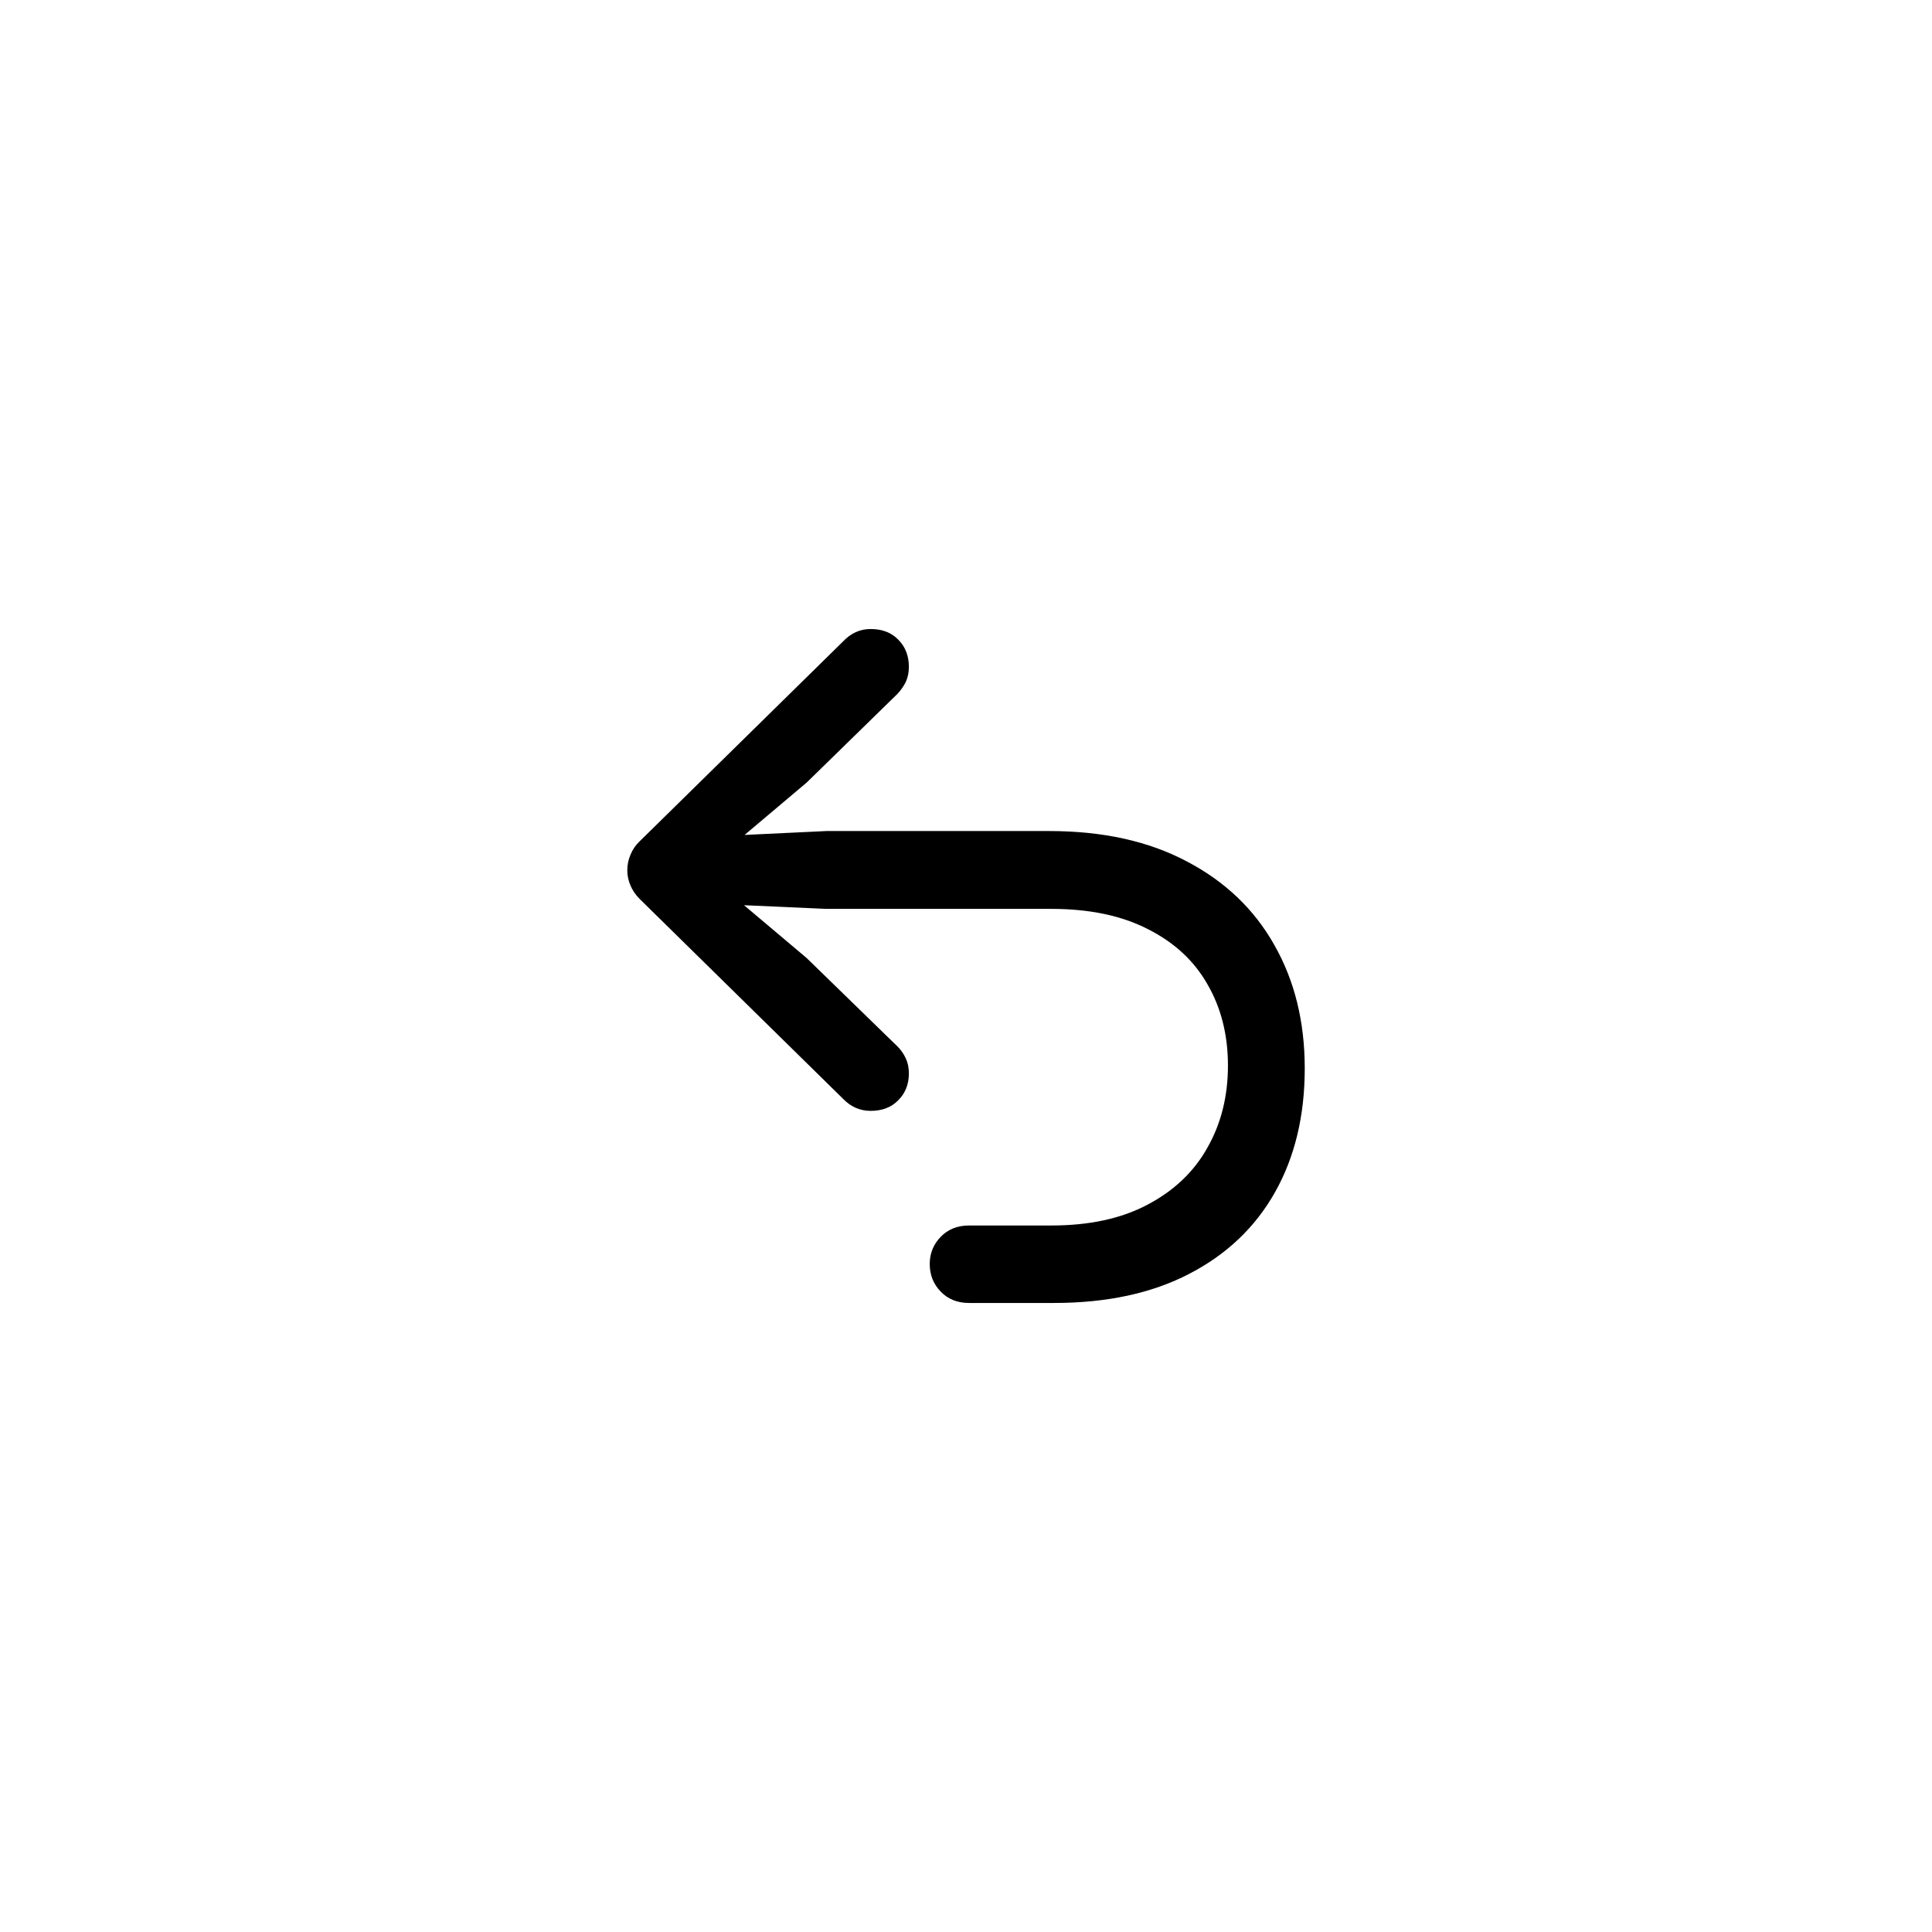
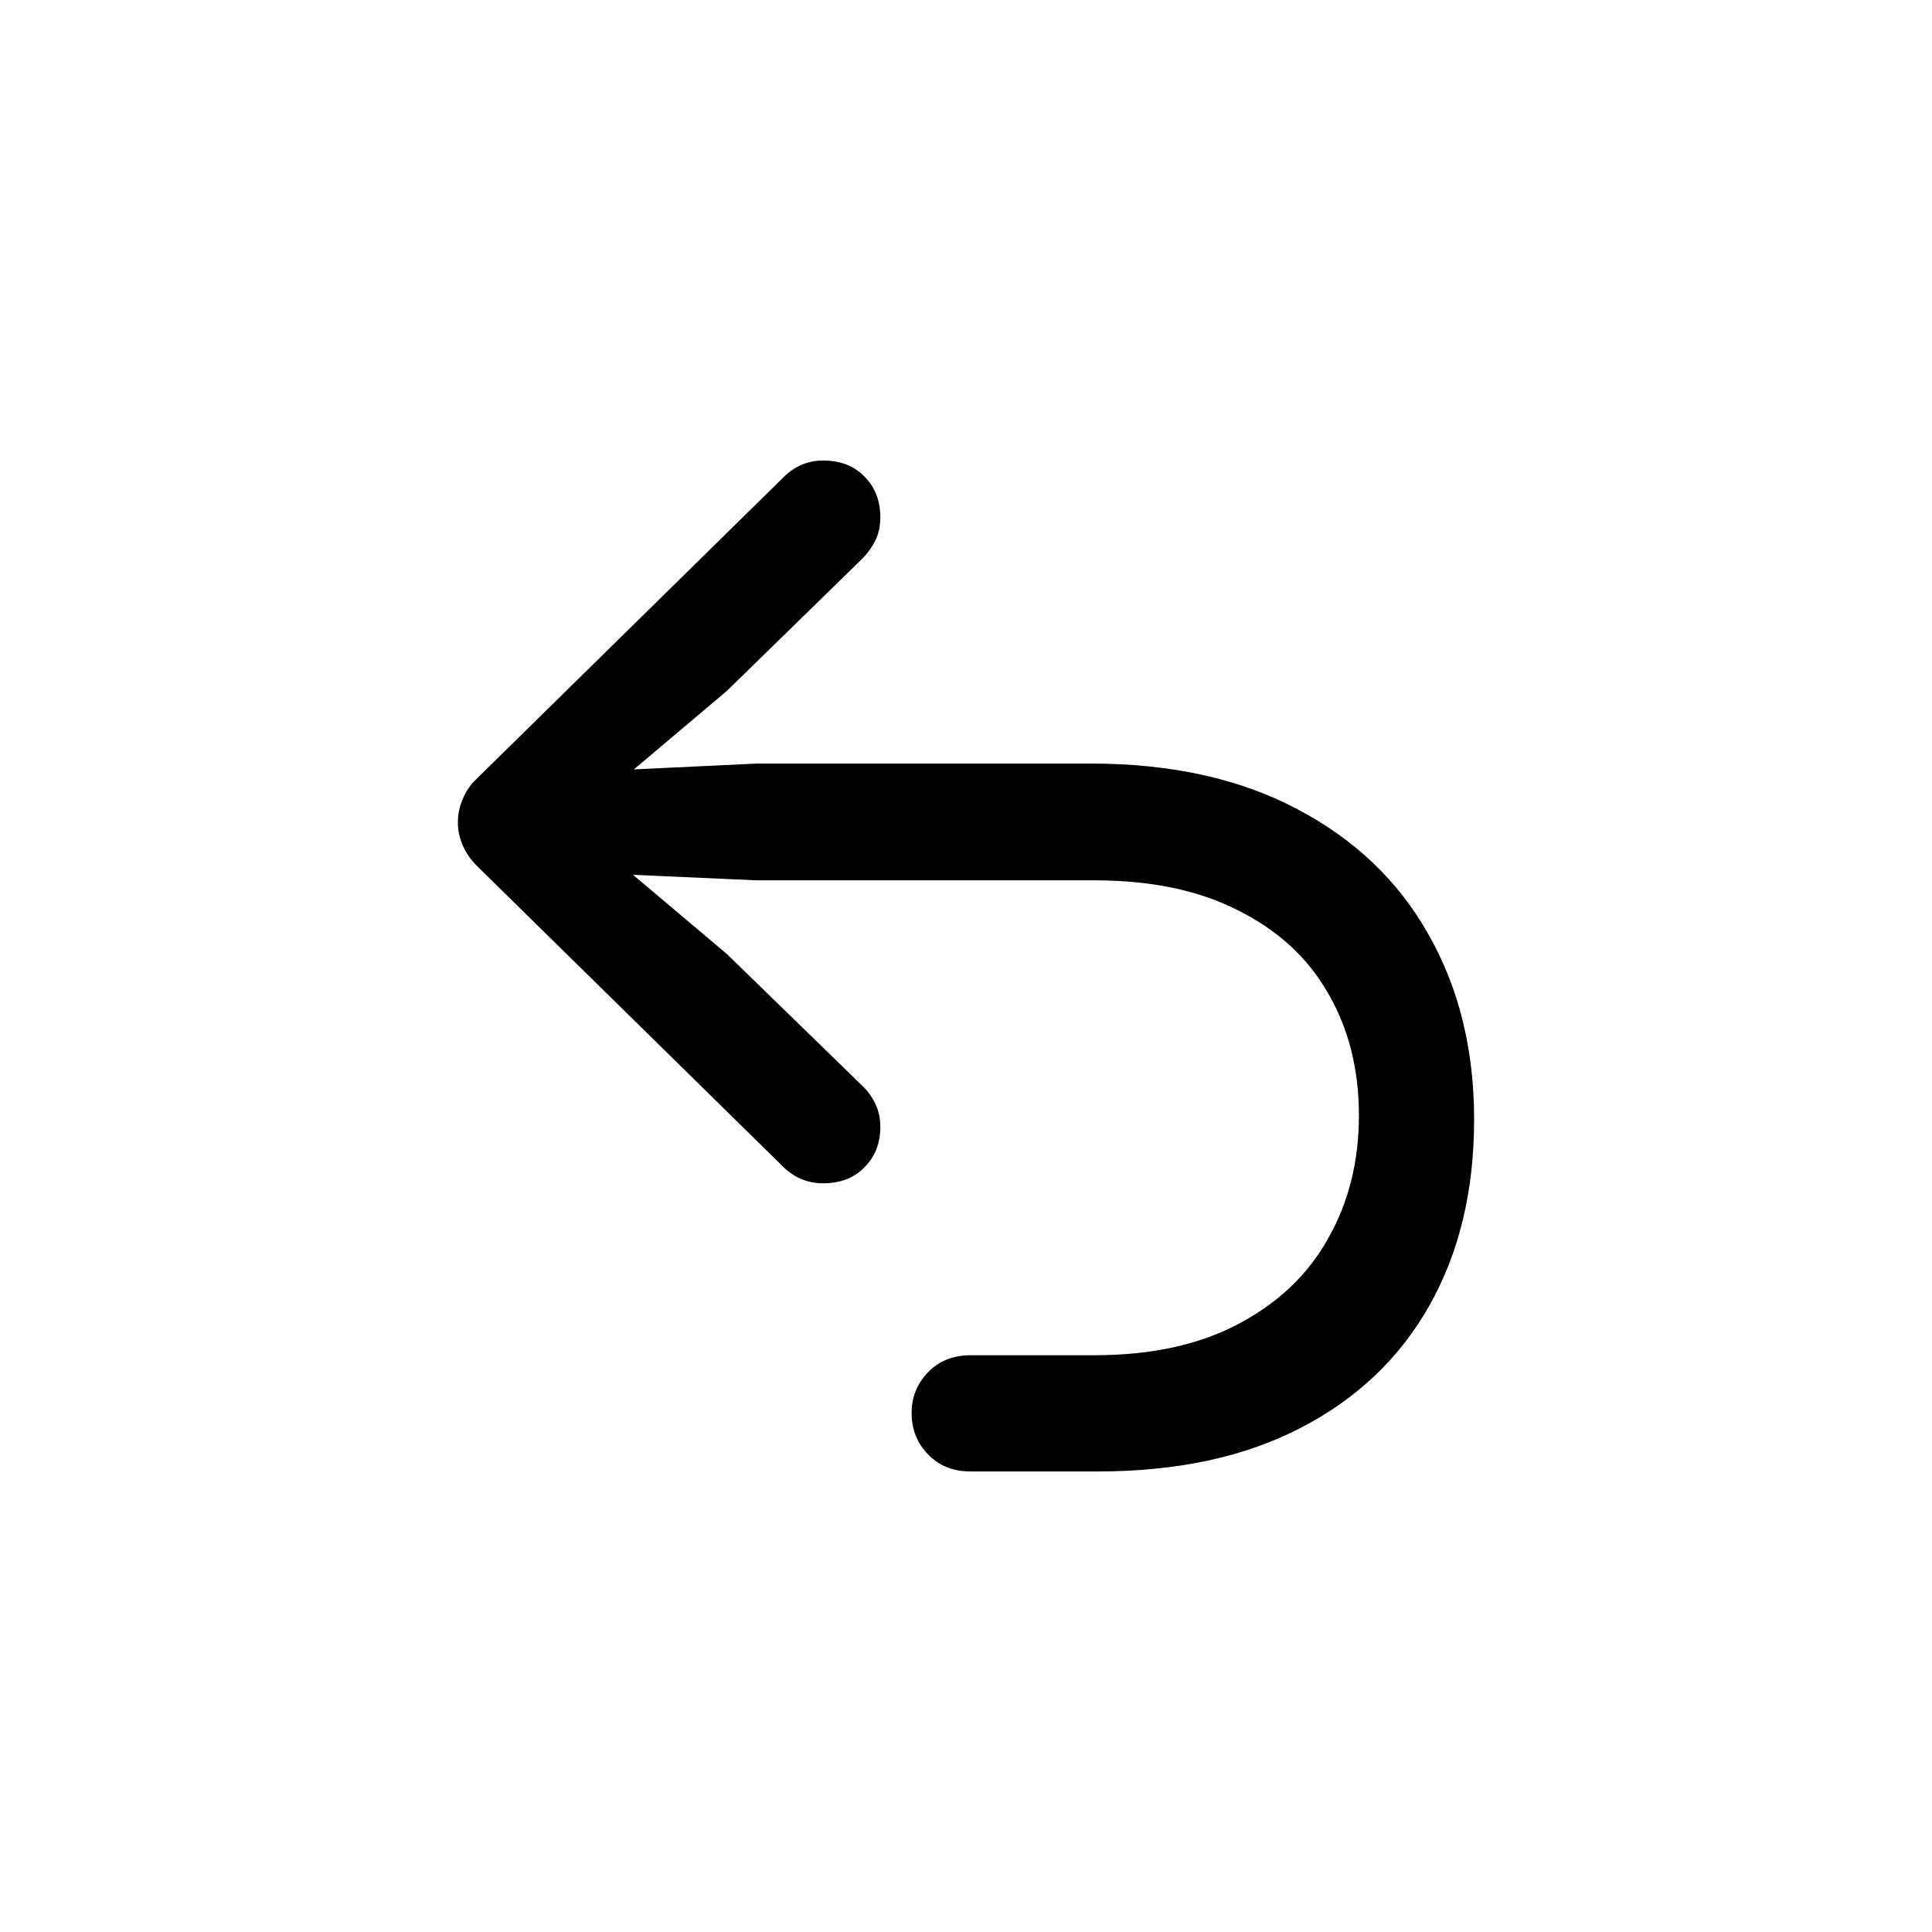
- <svg xmlns="http://www.w3.org/2000/svg" width="48" height="48" viewBox="0 0 48 48" fill="none">
-   <path d="M32.416 26.544C32.416 27.722 32.169 28.748 31.677 29.621C31.185 30.494 30.473 31.17 29.541 31.651C28.616 32.131 27.497 32.372 26.184 32.372H24.075C23.788 32.372 23.553 32.278 23.372 32.09C23.19 31.903 23.099 31.674 23.099 31.405C23.099 31.141 23.19 30.916 23.372 30.728C23.553 30.541 23.788 30.447 24.075 30.447H26.123C27.066 30.447 27.863 30.274 28.513 29.928C29.169 29.582 29.665 29.111 29.998 28.513C30.338 27.916 30.508 27.236 30.508 26.474C30.508 25.712 30.338 25.039 29.998 24.453C29.665 23.867 29.169 23.41 28.513 23.081C27.863 22.748 27.066 22.581 26.123 22.581H20.533L17.571 22.449L17.843 21.948L20.041 23.802L22.299 26C22.381 26.081 22.449 26.178 22.502 26.29C22.554 26.401 22.581 26.527 22.581 26.668C22.581 26.937 22.493 27.16 22.317 27.335C22.147 27.511 21.919 27.599 21.631 27.599C21.368 27.599 21.139 27.5 20.946 27.3L15.892 22.334C15.793 22.235 15.716 22.123 15.664 22C15.611 21.877 15.585 21.752 15.585 21.623C15.585 21.488 15.611 21.359 15.664 21.236C15.716 21.107 15.793 20.996 15.892 20.902L20.946 15.936C21.139 15.731 21.368 15.628 21.631 15.628C21.919 15.628 22.147 15.716 22.317 15.892C22.493 16.068 22.581 16.294 22.581 16.569C22.581 16.709 22.554 16.835 22.502 16.947C22.449 17.052 22.381 17.149 22.299 17.237L20.041 19.443L17.843 21.297L17.571 20.788L20.533 20.647H26.07C27.4 20.647 28.54 20.899 29.489 21.403C30.438 21.901 31.162 22.592 31.66 23.477C32.164 24.362 32.416 25.384 32.416 26.544Z" fill="black" />
+ <svg xmlns="http://www.w3.org/2000/svg" width="32" height="32" viewBox="0 0 32 32" fill="none">
+   <path d="M24.416 18.544C24.416 19.722 24.169 20.748 23.677 21.621C23.185 22.494 22.473 23.17 21.541 23.651C20.616 24.131 19.497 24.372 18.184 24.372H16.075C15.788 24.372 15.553 24.278 15.372 24.09C15.19 23.903 15.099 23.674 15.099 23.405C15.099 23.141 15.19 22.916 15.372 22.728C15.553 22.541 15.788 22.447 16.075 22.447H18.123C19.066 22.447 19.863 22.274 20.513 21.928C21.169 21.582 21.665 21.111 21.998 20.513C22.338 19.916 22.508 19.236 22.508 18.474C22.508 17.712 22.338 17.039 21.998 16.453C21.665 15.867 21.169 15.41 20.513 15.082C19.863 14.748 19.066 14.581 18.123 14.581H12.533L9.571 14.449L9.843 13.948L12.04 15.802L14.299 18C14.381 18.081 14.449 18.178 14.502 18.29C14.554 18.401 14.581 18.527 14.581 18.668C14.581 18.937 14.493 19.16 14.317 19.335C14.147 19.511 13.918 19.599 13.631 19.599C13.368 19.599 13.139 19.5 12.946 19.3L7.892 14.335C7.792 14.235 7.716 14.123 7.664 14.001C7.611 13.877 7.584 13.752 7.584 13.623C7.584 13.488 7.611 13.359 7.664 13.236C7.716 13.107 7.792 12.996 7.892 12.902L12.946 7.936C13.139 7.731 13.368 7.628 13.631 7.628C13.918 7.628 14.147 7.716 14.317 7.892C14.493 8.068 14.581 8.293 14.581 8.569C14.581 8.709 14.554 8.835 14.502 8.947C14.449 9.052 14.381 9.149 14.299 9.237L12.04 11.443L9.843 13.297L9.571 12.788L12.533 12.647H18.07C19.4 12.647 20.54 12.899 21.489 13.403C22.438 13.901 23.162 14.592 23.66 15.477C24.164 16.362 24.416 17.384 24.416 18.544Z" fill="black" />
</svg>
